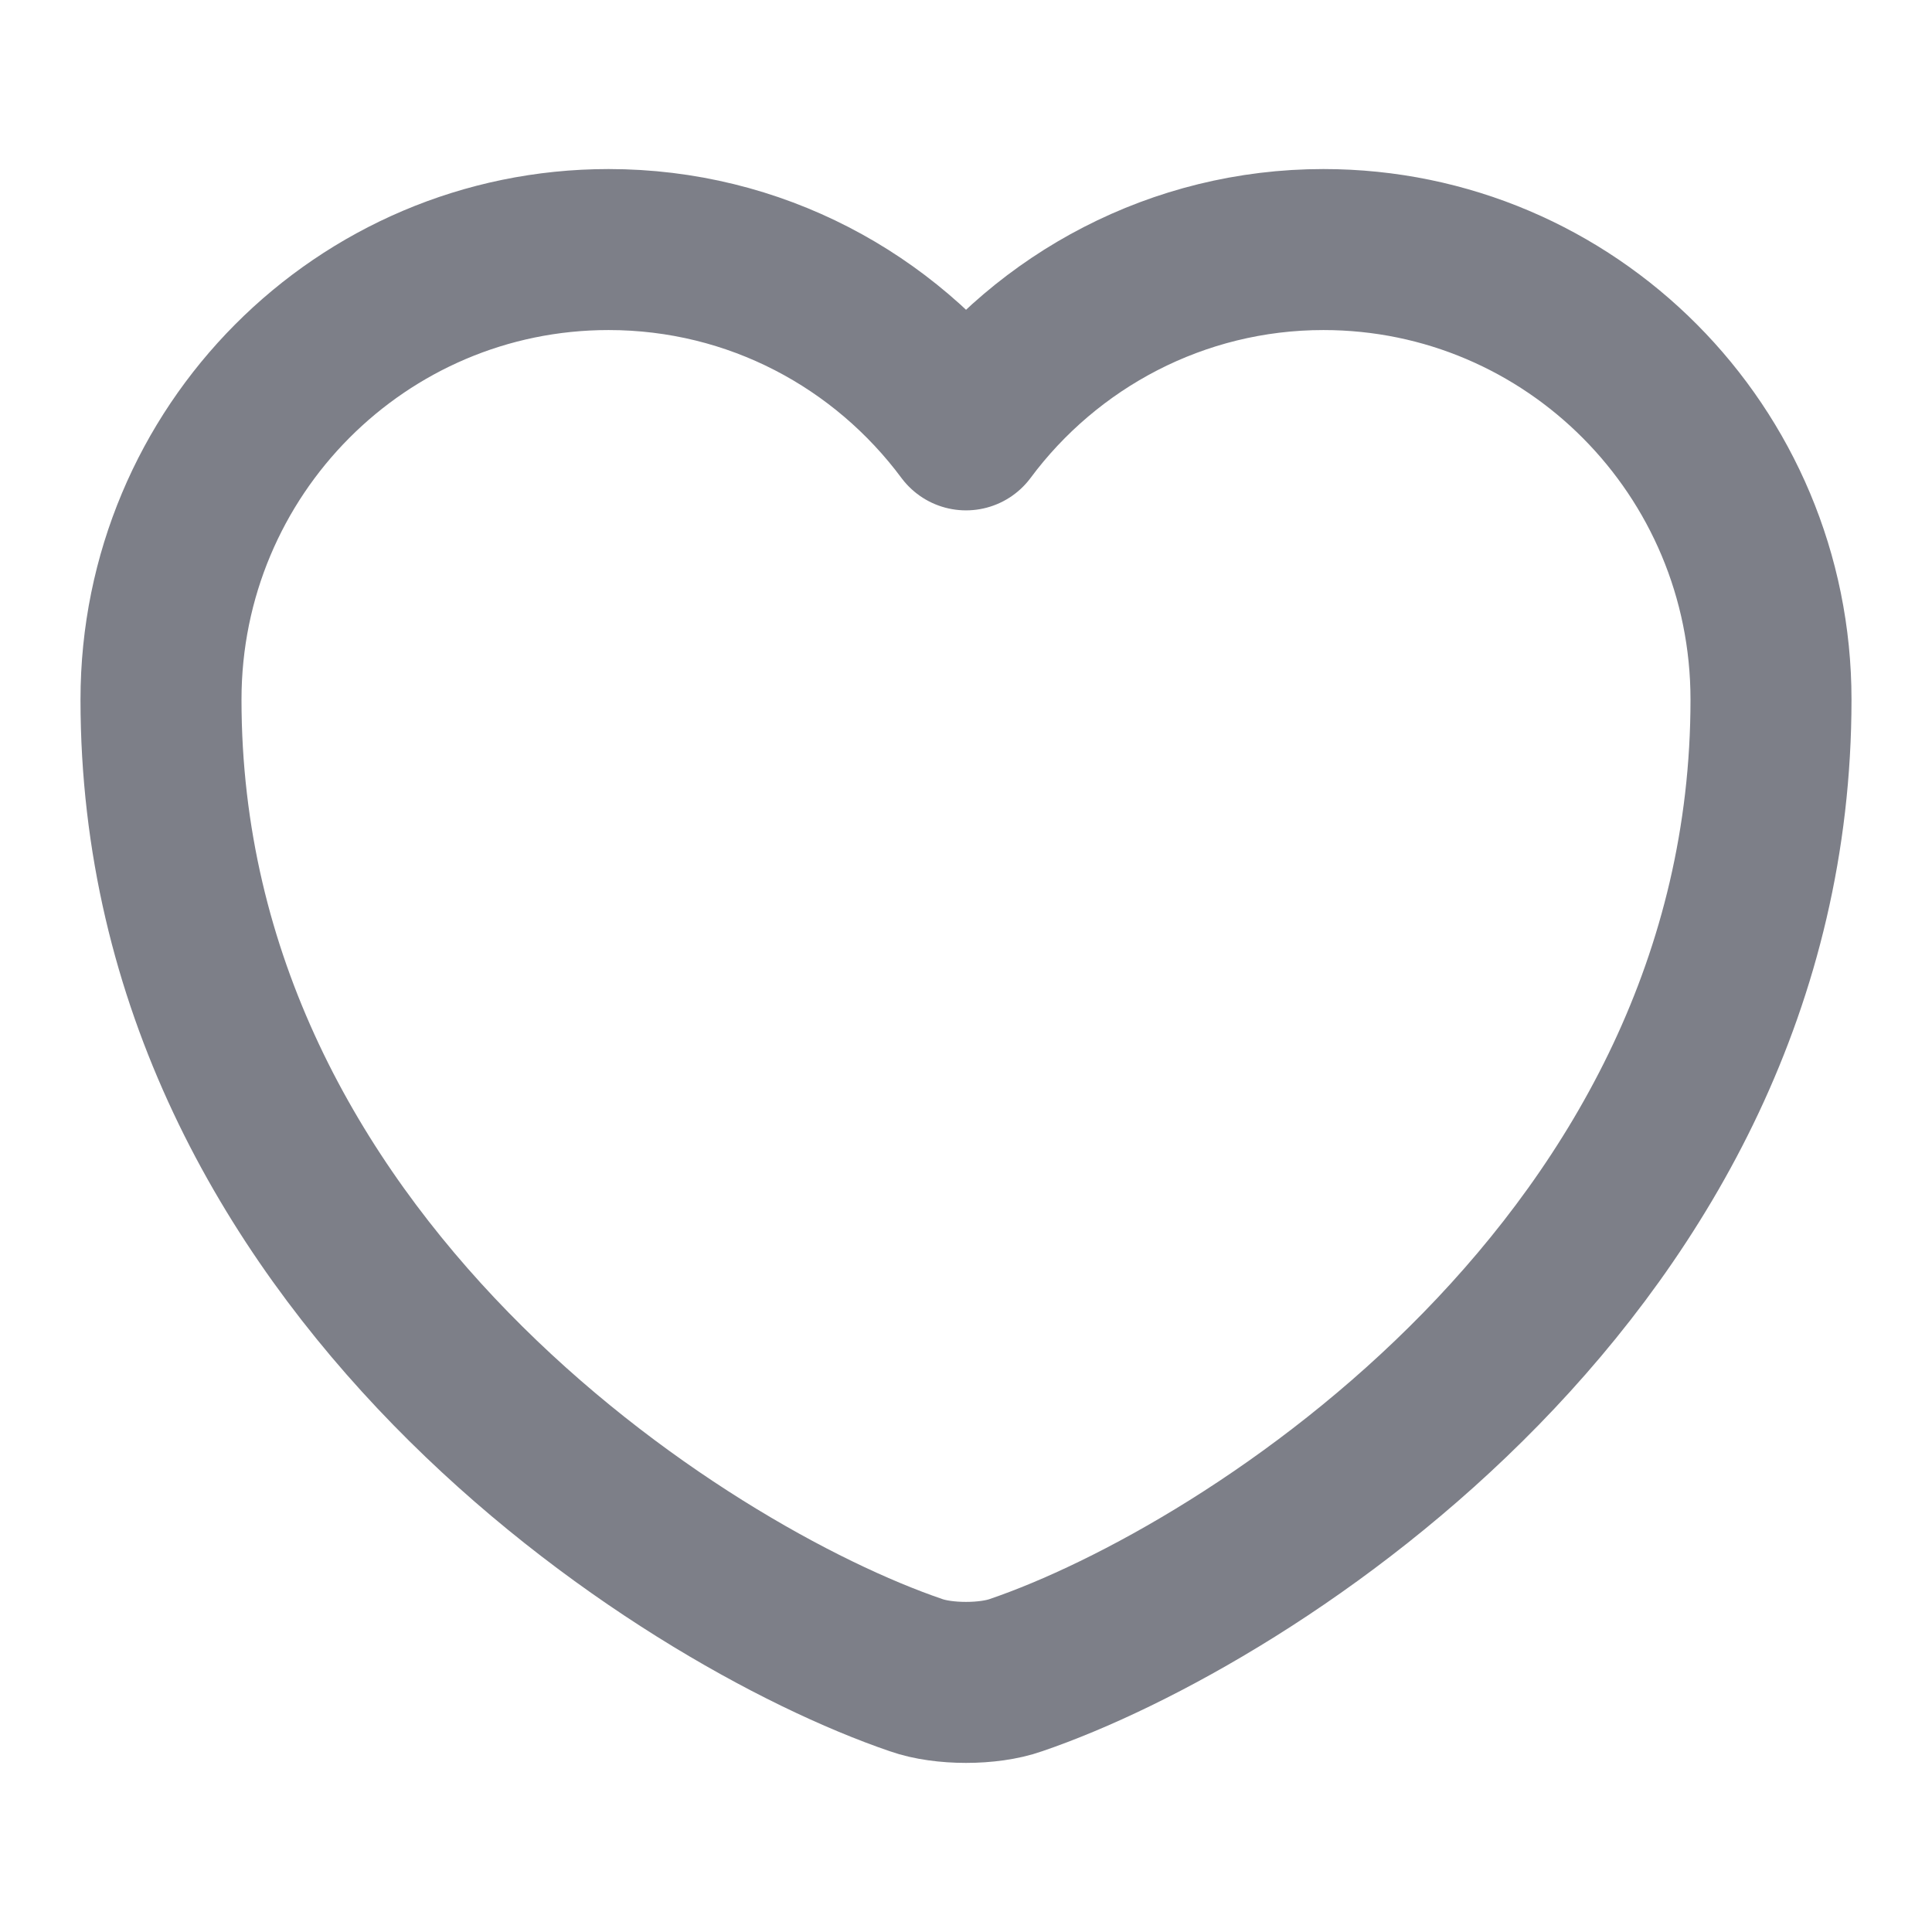
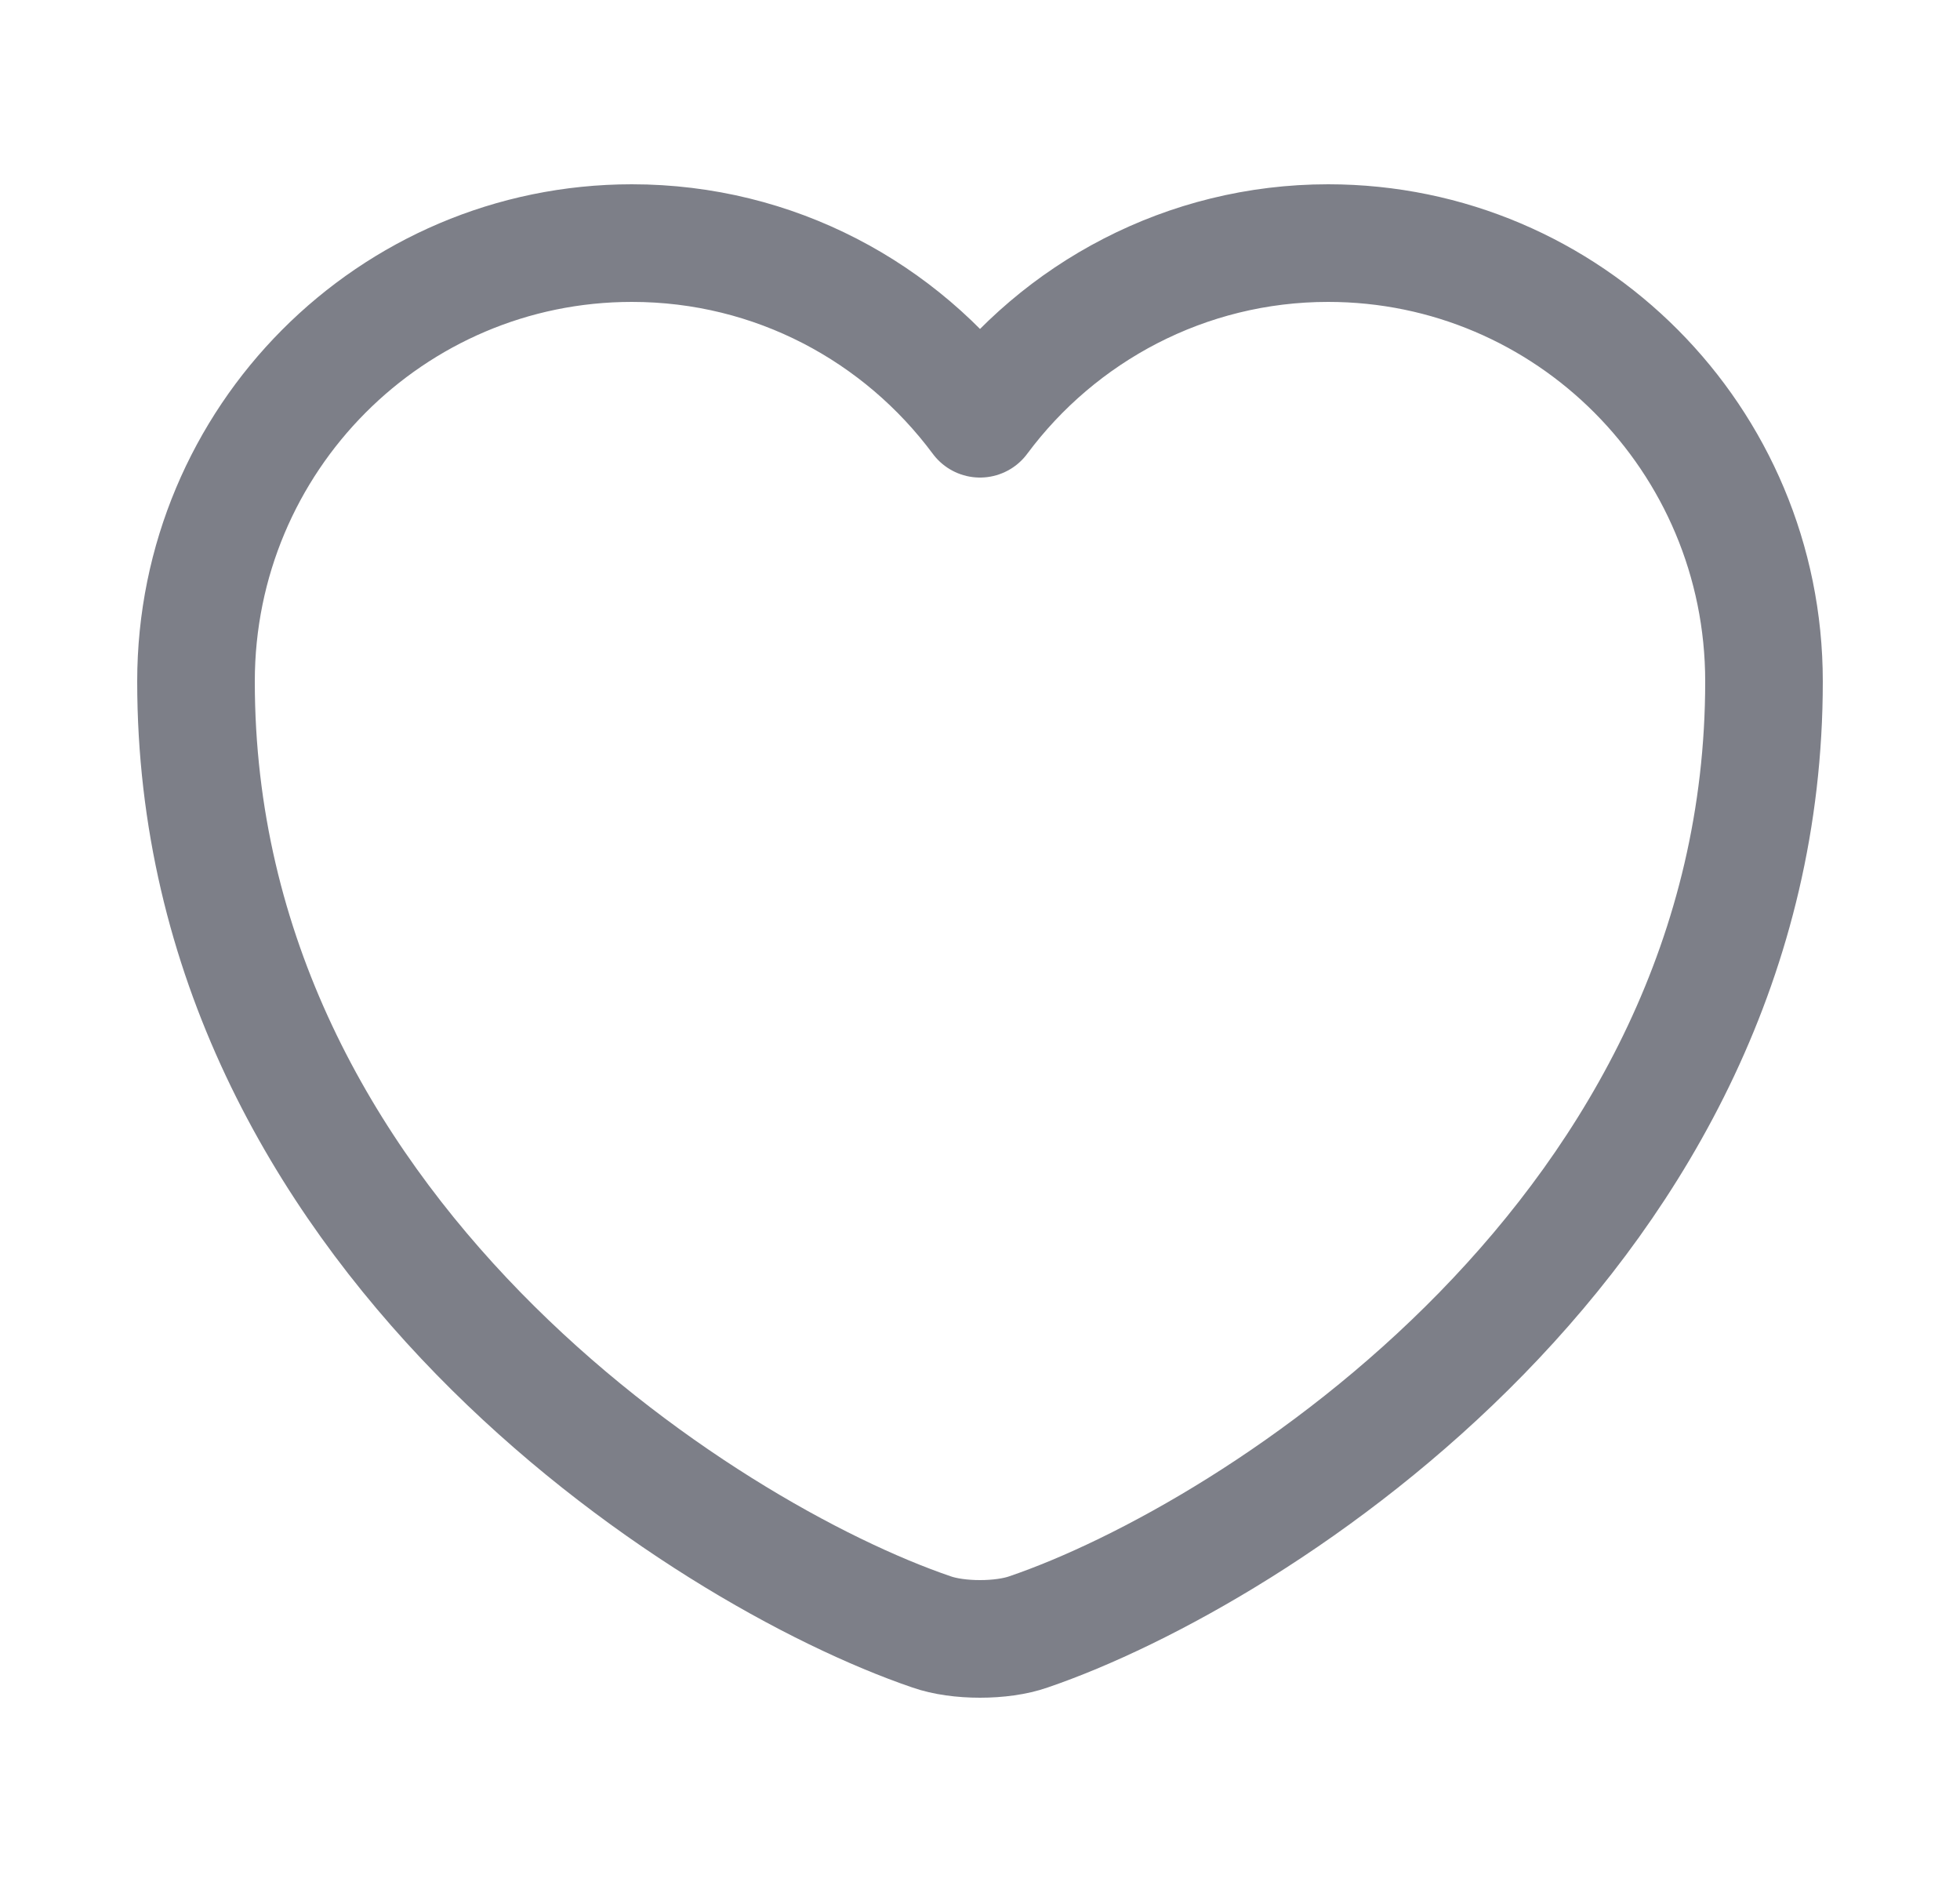
- <svg xmlns="http://www.w3.org/2000/svg" width="18" height="18" viewBox="0 0 18 18" fill="none">
-   <path d="M9.465 15.607C9.21 15.697 8.79 15.697 8.535 15.607C6.36 14.865 1.5 11.768 1.5 6.518C1.5 4.2 3.368 2.325 5.67 2.325C7.035 2.325 8.242 2.985 9 4.005C9.758 2.985 10.973 2.325 12.33 2.325C14.633 2.325 16.5 4.2 16.5 6.518C16.5 11.768 11.64 14.865 9.465 15.607Z" stroke="#7D7F88" stroke-width="1.5" stroke-linecap="round" stroke-linejoin="round" />
+ <svg xmlns="http://www.w3.org/2000/svg" width="25" height="24" viewBox="0 0 25 24" fill="none">
+   <path d="M13.12 20.81C12.78 20.93 12.22 20.93 11.88 20.81C8.98 19.82 2.5 15.69 2.5 8.69C2.5 5.6 4.99 3.1 8.06 3.1C9.88 3.1 11.49 3.98 12.5 5.34C13.51 3.98 15.13 3.1 16.94 3.1C20.01 3.1 22.5 5.6 22.5 8.69C22.5 15.69 16.02 19.82 13.12 20.81Z" stroke="#7D7F88" stroke-width="1.5" stroke-linecap="round" stroke-linejoin="round" />
</svg>
